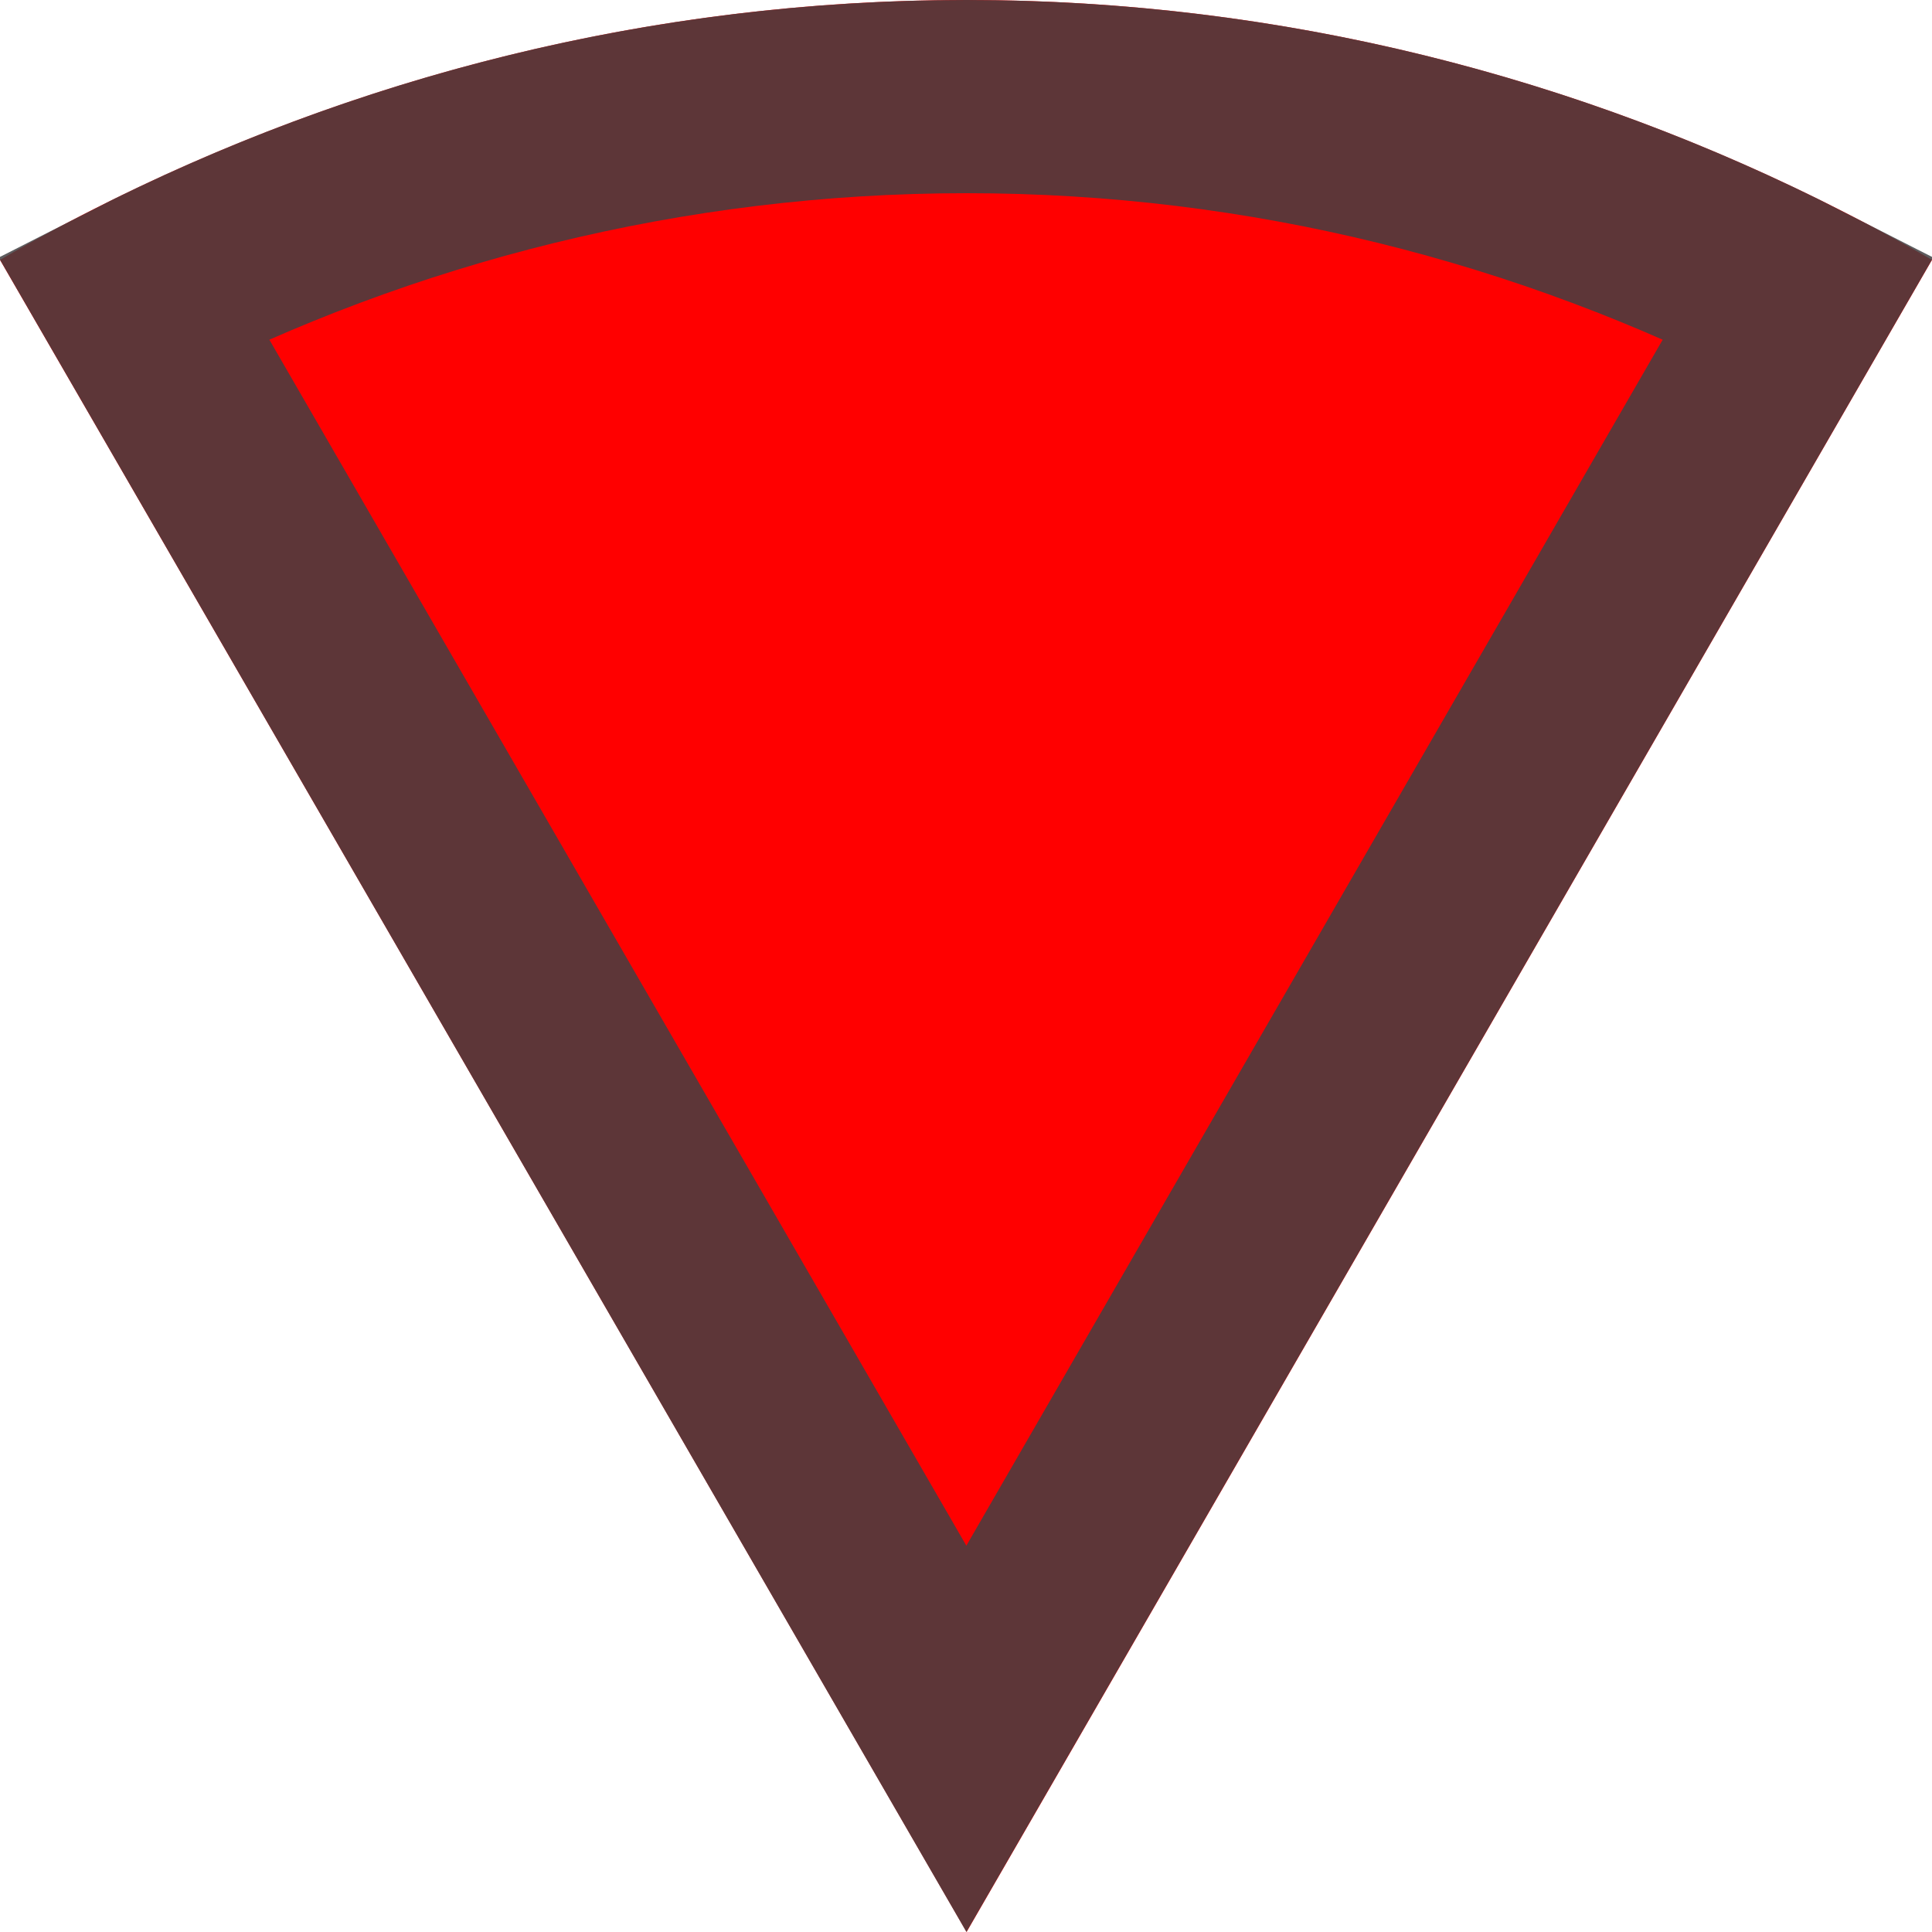
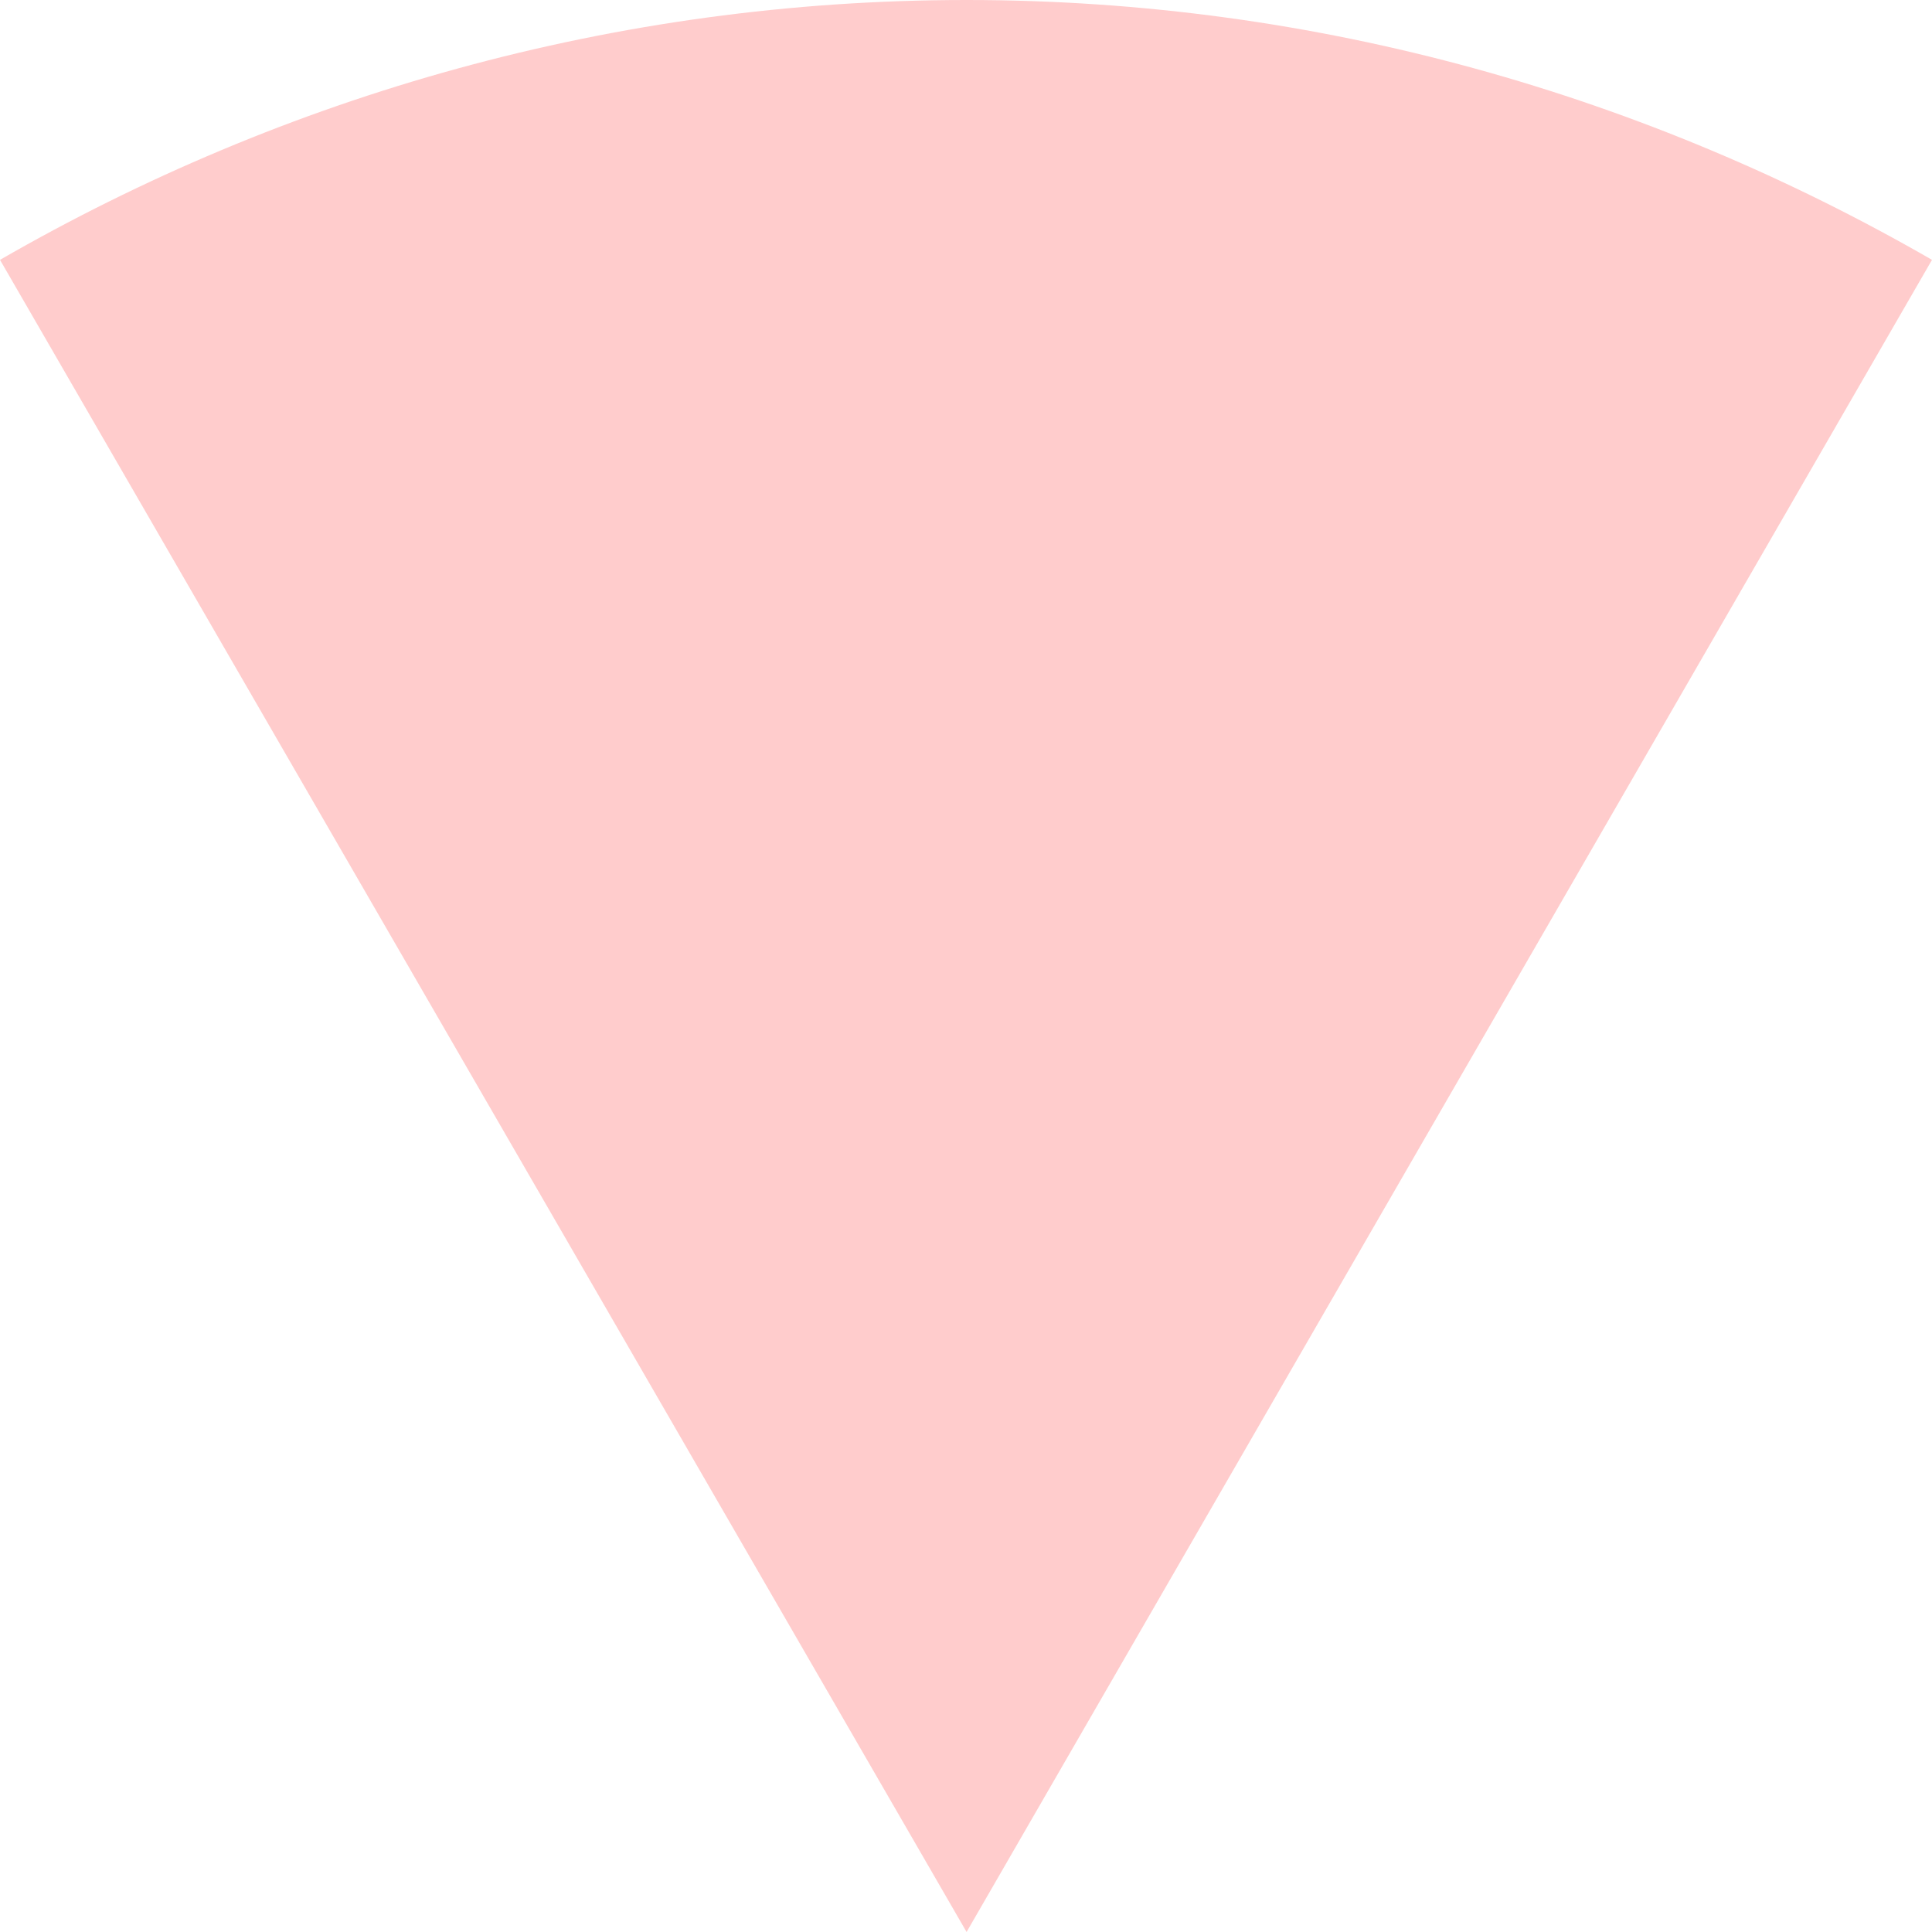
<svg xmlns="http://www.w3.org/2000/svg" width="10" height="10" viewBox="0 0 10 10" fill="none">
-   <path d="M10 1.345C8.529 0.497 6.825 0 5.003 0C3.18 0 1.471 0.497 0 1.345L5.003 10L10 1.345Z" fill="red" />
-   <path d="M5.003 0.5C6.555 0.5 8.016 0.879 9.31 1.539L5.002 9L0.69 1.539C1.984 0.879 3.45 0.5 5.003 0.5Z" stroke="#414042" stroke-opacity="0.85" />
+   <path d="M10 1.345C8.529 0.497 6.825 0 5.003 0C3.18 0 1.471 0.497 0 1.345L5.003 10L10 1.345Z" fill="red" fill-opacity="0.2" />
</svg>
